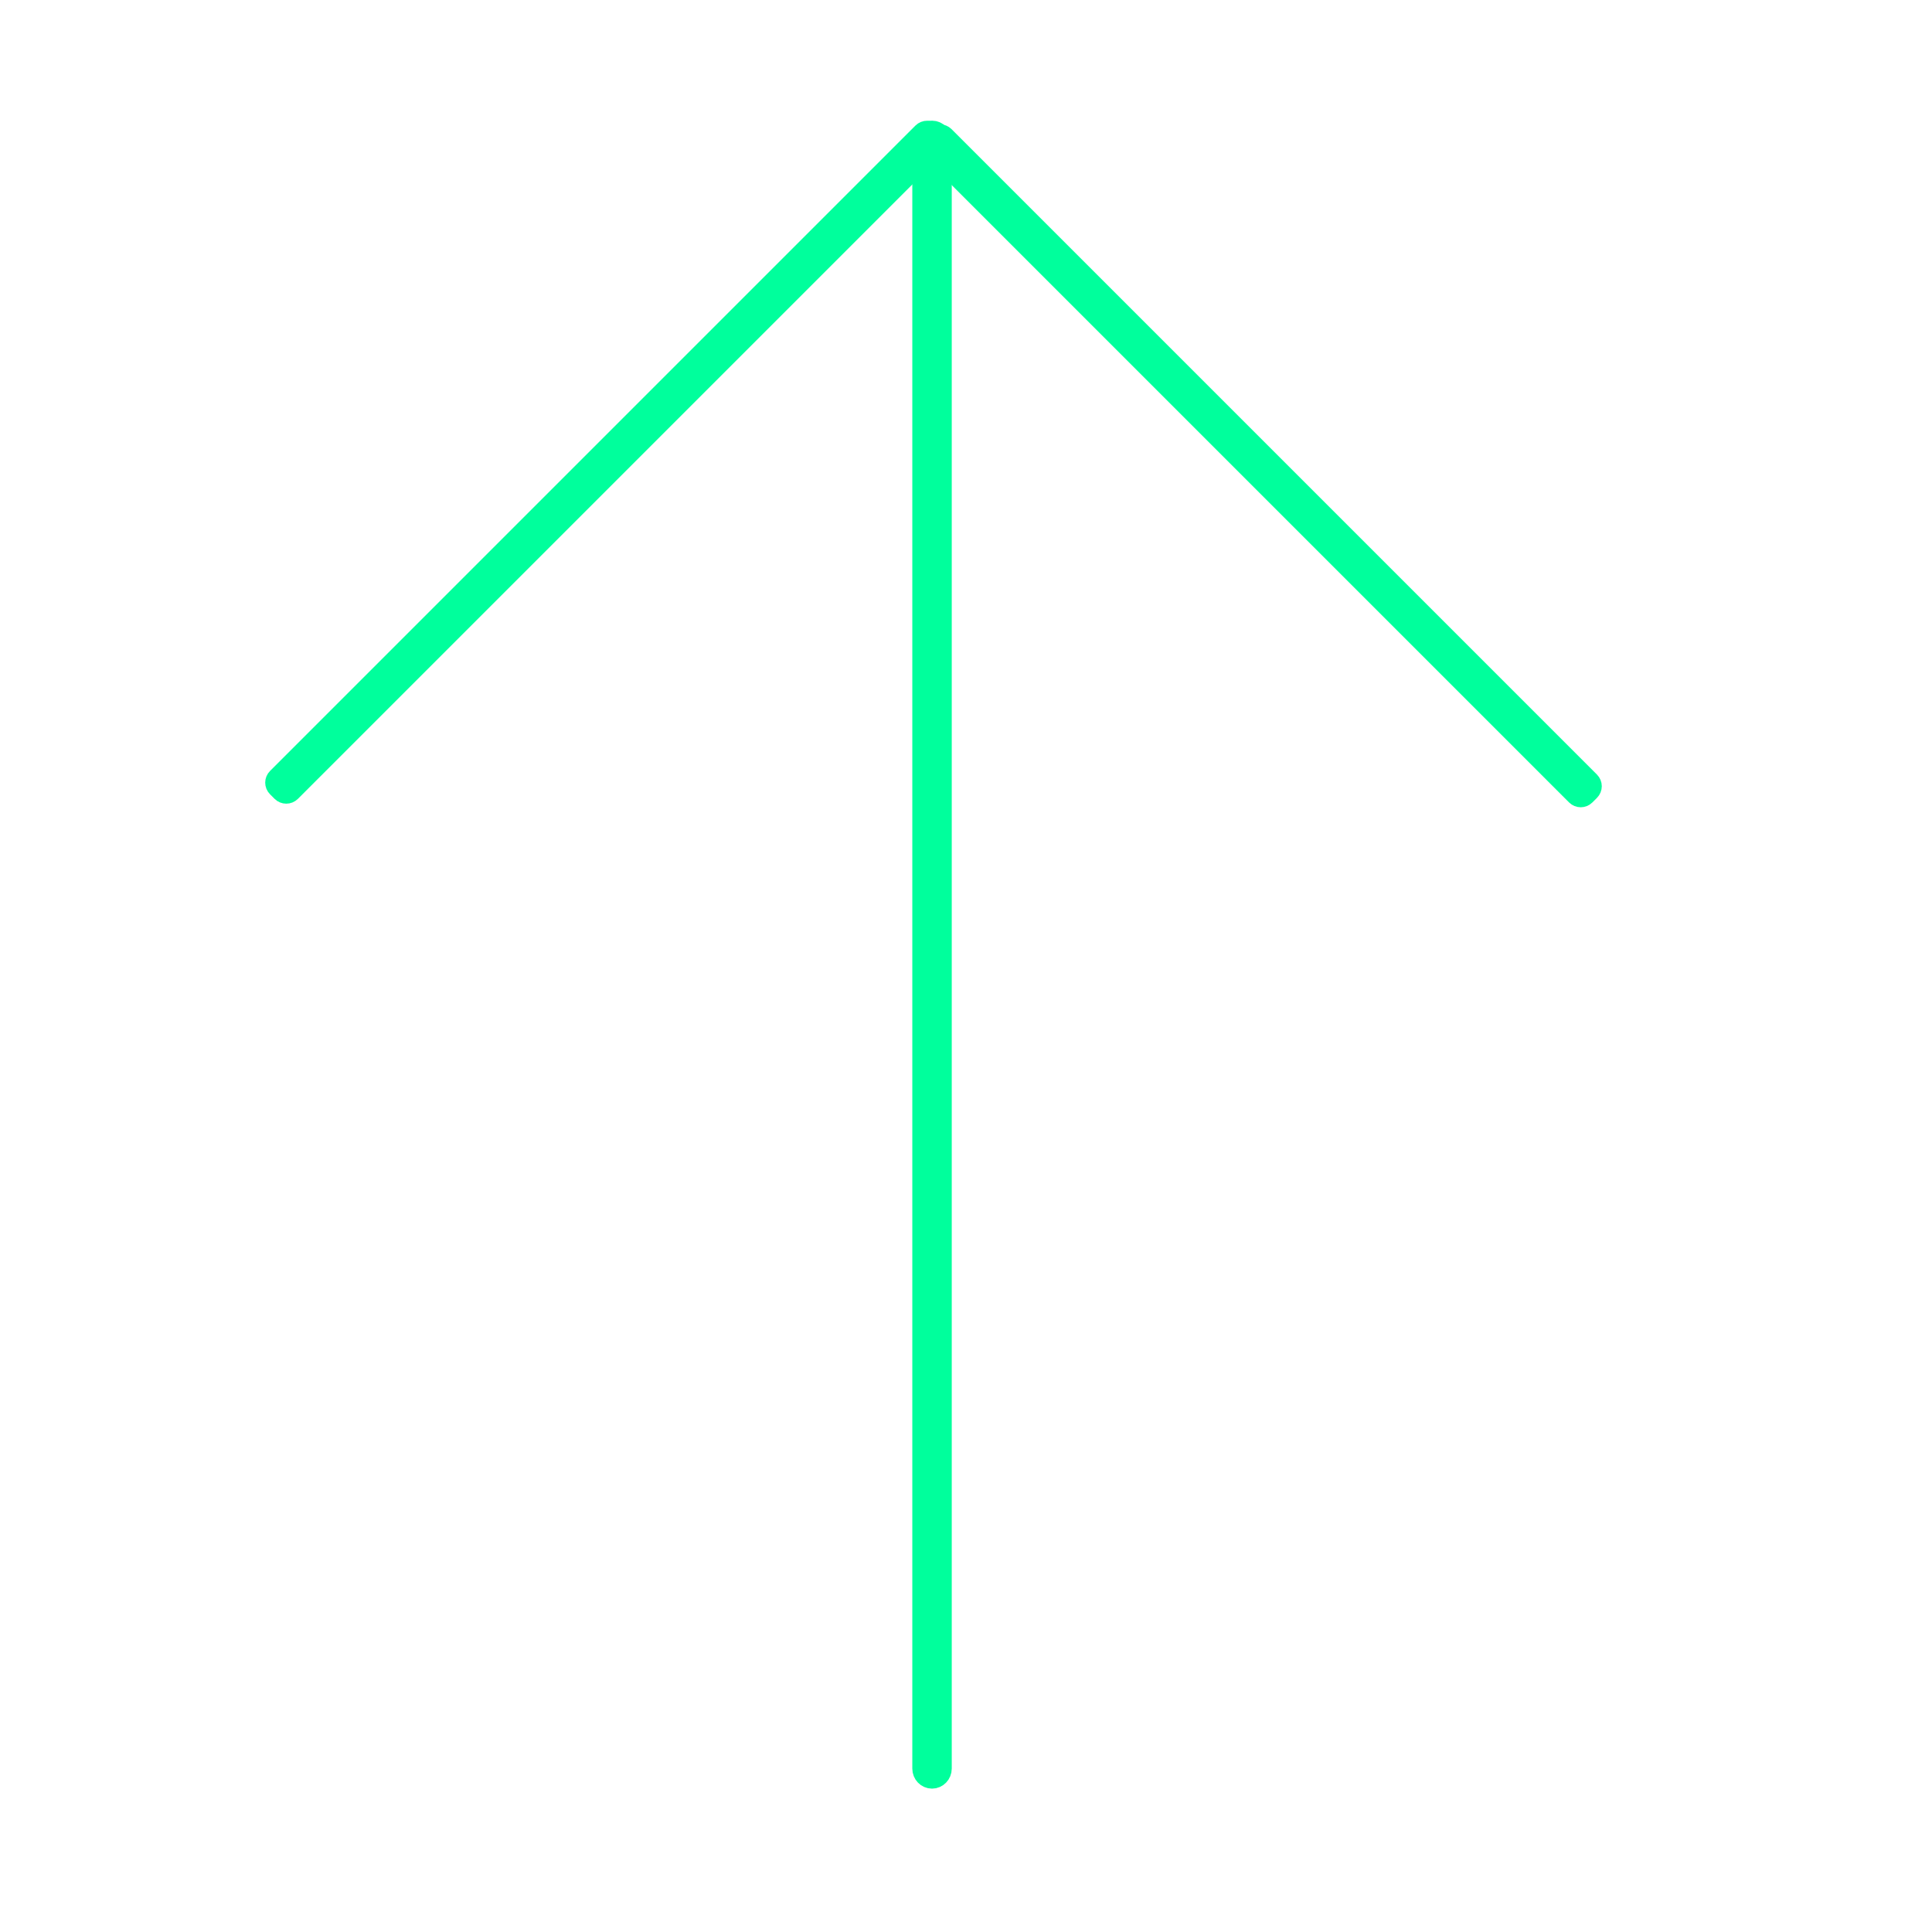
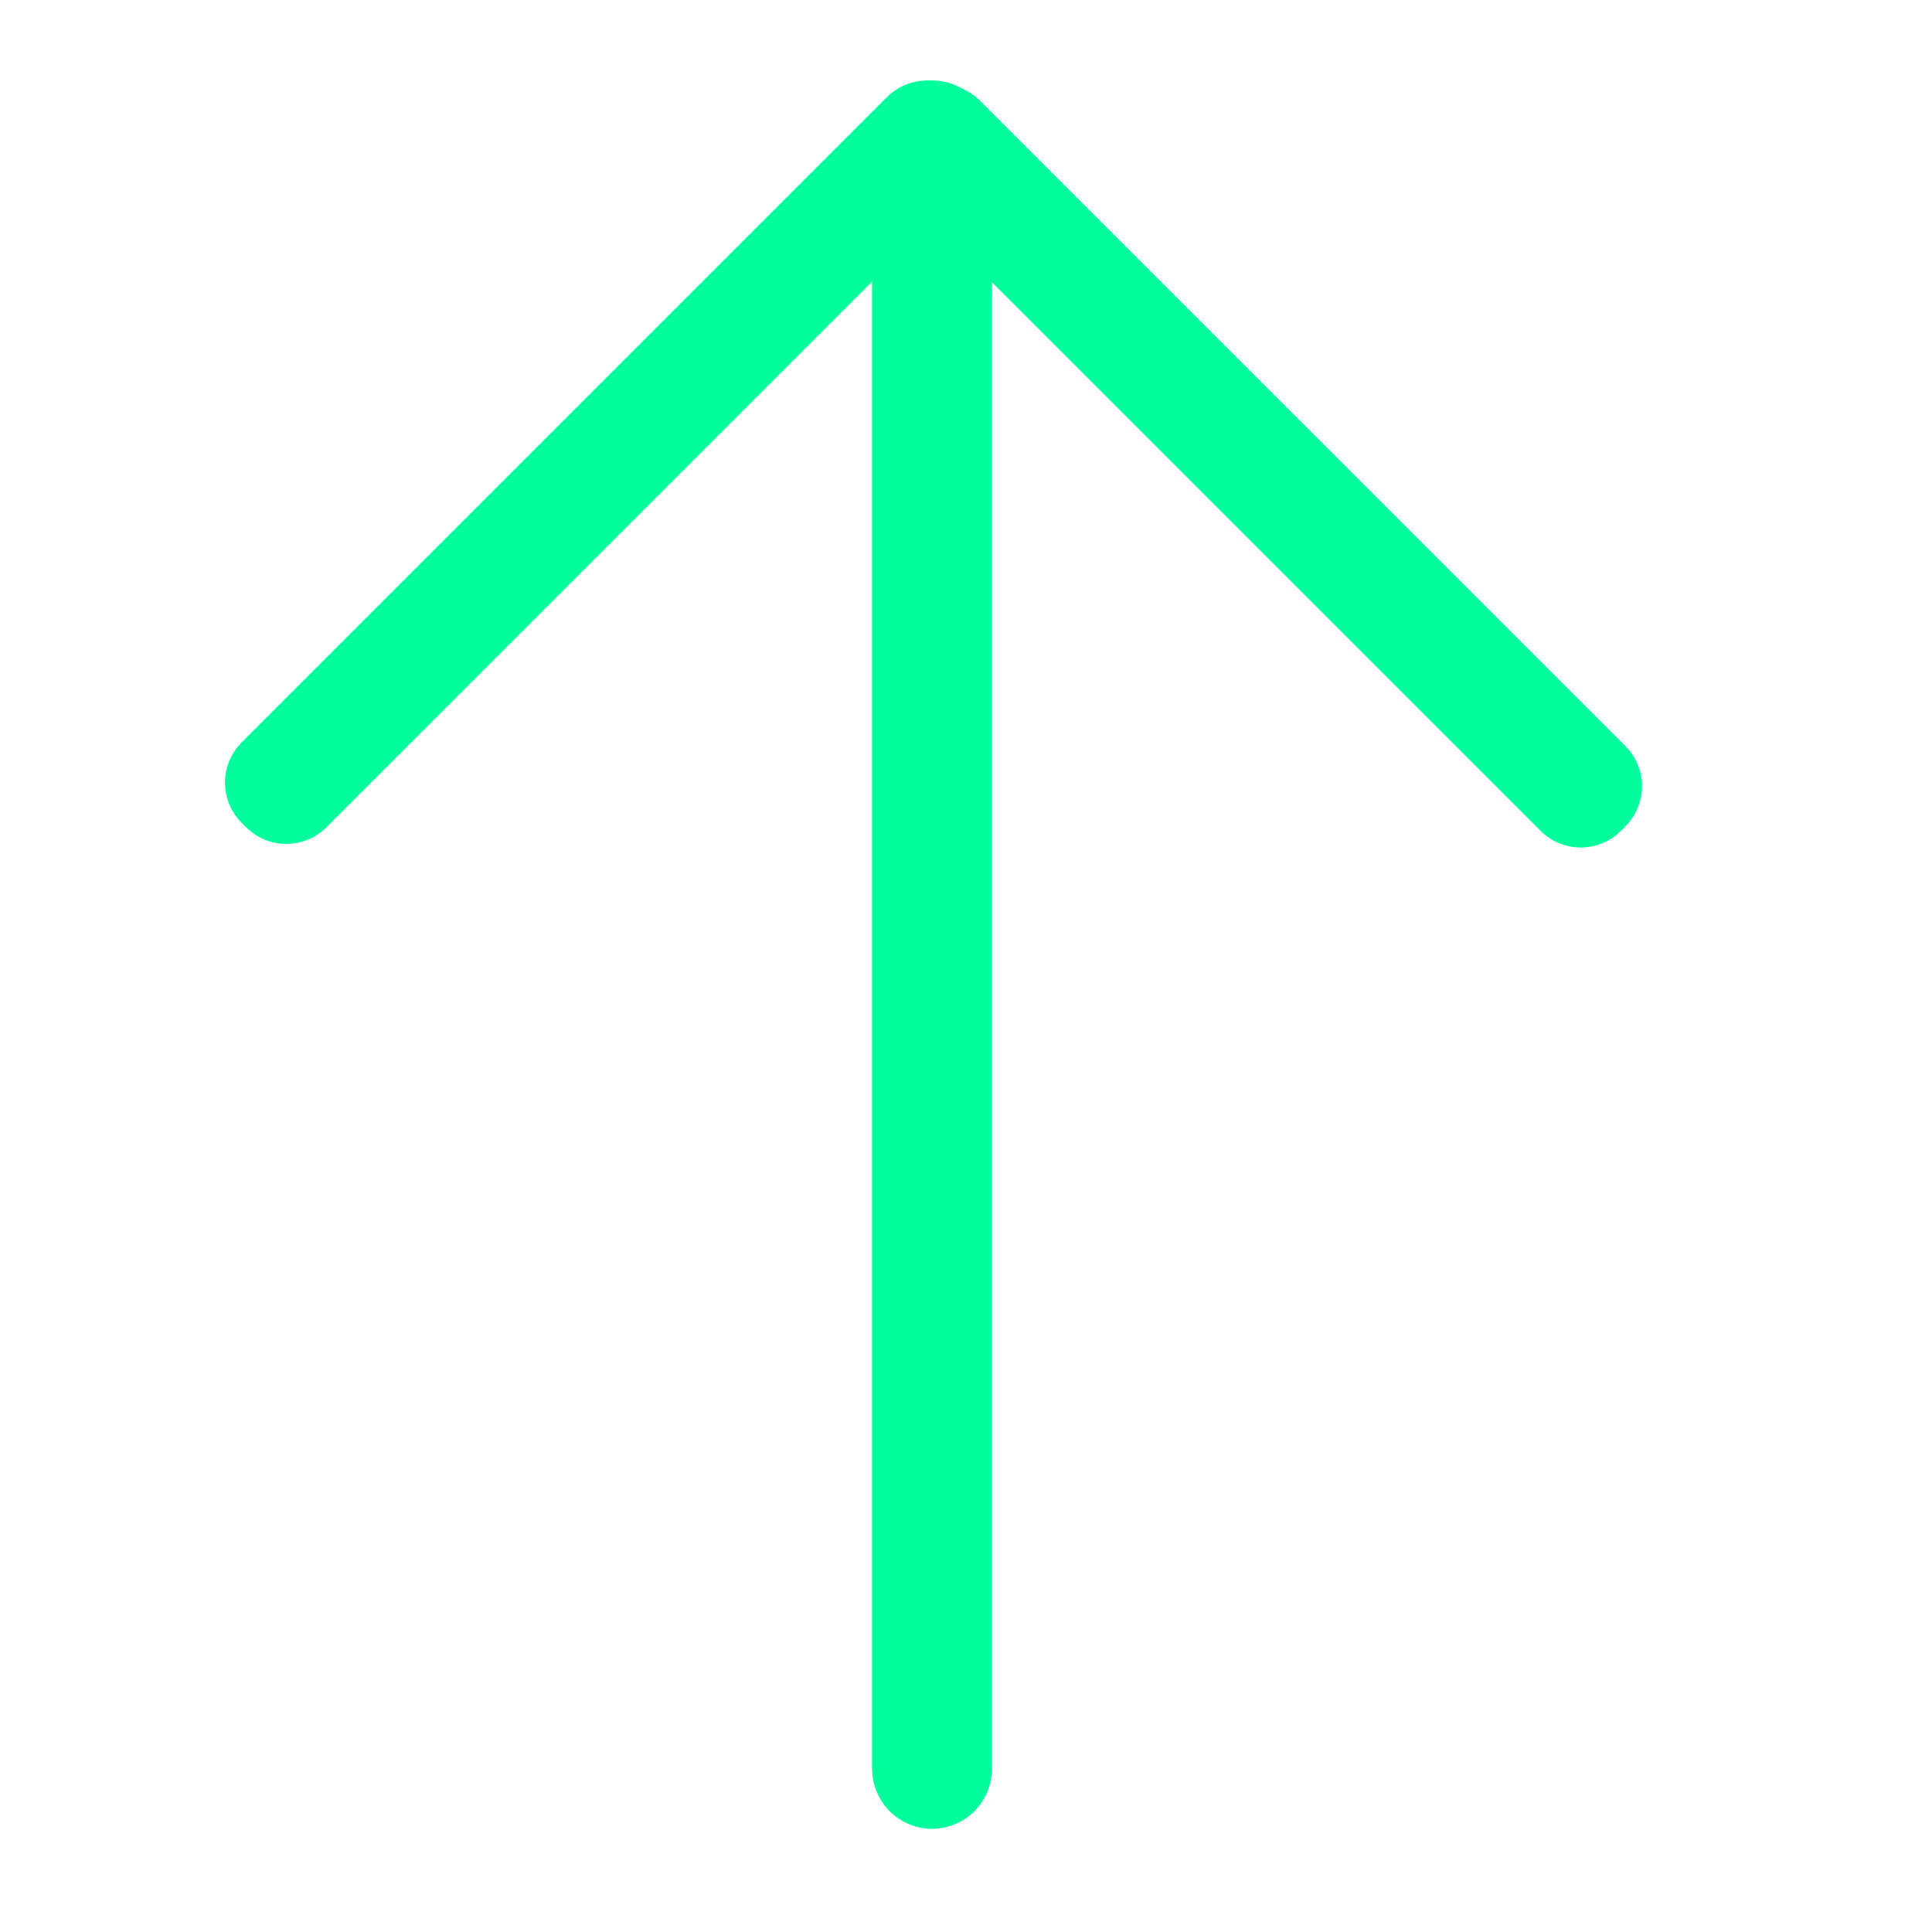
<svg xmlns="http://www.w3.org/2000/svg" width="24px" height="24px" viewBox="0 0 24 24" version="1.1" id="svg1169">
  <defs id="defs1112">
    <path d="M12,22.5 C17.799,22.5 22.5,17.799 22.5,12 C22.5,6.201 17.799,1.5 12,1.5 C6.201,1.5 1.5,6.201 1.5,12 C1.5,17.799 6.201,22.5 12,22.5 Z" id="path-1" />
    <path d="M10.5,21 C16.299,21 21,16.299 21,10.5 C21,4.701 16.299,0 10.5,0 C4.701,0 0,4.701 0,10.5 C0,16.299 4.701,21 10.5,21 Z" id="path-2" />
    <path d="M10.5,21 C16.299,21 21,16.299 21,10.5 C21,4.701 16.299,0 10.5,0 C4.701,0 0,4.701 0,10.5 C0,16.299 4.701,21 10.5,21 Z" id="path-4" />
    <path d="M10.5,21 C16.299,21 21,16.299 21,10.5 C21,4.701 16.299,0 10.5,0 C4.701,0 0,4.701 0,10.5 C0,16.299 4.701,21 10.5,21 Z" id="path-6" />
    <path d="M10.5,21 C16.299,21 21,16.299 21,10.5 C21,4.701 16.299,0 10.5,0 C4.701,0 0,4.701 0,10.5 C0,16.299 4.701,21 10.5,21 Z" id="path-8" />
    <path d="M10.5,21 C16.299,21 21,16.299 21,10.5 C21,4.701 16.299,0 10.5,0 C4.701,0 0,4.701 0,10.5 C0,16.299 4.701,21 10.5,21 Z" id="path-10" />
    <path d="M10.5,21 C16.299,21 21,16.299 21,10.5 C21,4.701 16.299,0 10.5,0 C4.701,0 0,4.701 0,10.5 C0,16.299 4.701,21 10.5,21 Z" id="path-12" />
  </defs>
  <g id="Latest" stroke="none" stroke-width="1" fill="none" fill-rule="evenodd">
-     <rect style="fill:none;stroke-width:0.3;stroke-miterlimit:5;stroke:#00ff9c;stroke-opacity:1;stroke-dasharray:none" id="rect195" width="0.19" height="20.42" x="11.483" y="1.649" ry="0.099" />
-     <rect style="fill:none;stroke-width:0.3;stroke-miterlimit:5;stroke:#00ff9c;stroke-opacity:1;stroke-dasharray:none" id="rect195-7" width="0.19" height="11.448" x="9.294" y="-6.993" ry="0.055" transform="rotate(45)" />
-     <rect style="fill:none;stroke-width:0.3;stroke-miterlimit:5;stroke:#00ff9c;stroke-opacity:1;stroke-dasharray:none" id="rect195-7-8" width="0.19" height="11.448" x="-7.074" y="9.438" ry="0.055" transform="matrix(-0.7071068,0.7071068,0.7071068,0.7071068,0,0)" />
+     <rect style="fill:none;stroke-width:1.3;stroke-miterlimit:5;stroke:#00ff9c;stroke-opacity:1;stroke-dasharray:none" id="rect195" width="0.19" height="20.42" x="11.483" y="1.649" ry="0.099" />
+     <rect style="fill:none;stroke-width:1.3;stroke-miterlimit:5;stroke:#00ff9c;stroke-opacity:1;stroke-dasharray:none" id="rect195-7" width="0.19" height="11.448" x="9.294" y="-6.993" ry="0.055" transform="rotate(45)" />
+     <rect style="fill:none;stroke-width:1.3;stroke-miterlimit:5;stroke:#00ff9c;stroke-opacity:1;stroke-dasharray:none" id="rect195-7-8" width="0.19" height="11.448" x="-7.074" y="9.438" ry="0.055" transform="matrix(-0.7071068,0.7071068,0.7071068,0.7071068,0,0)" />
  </g>
</svg>
